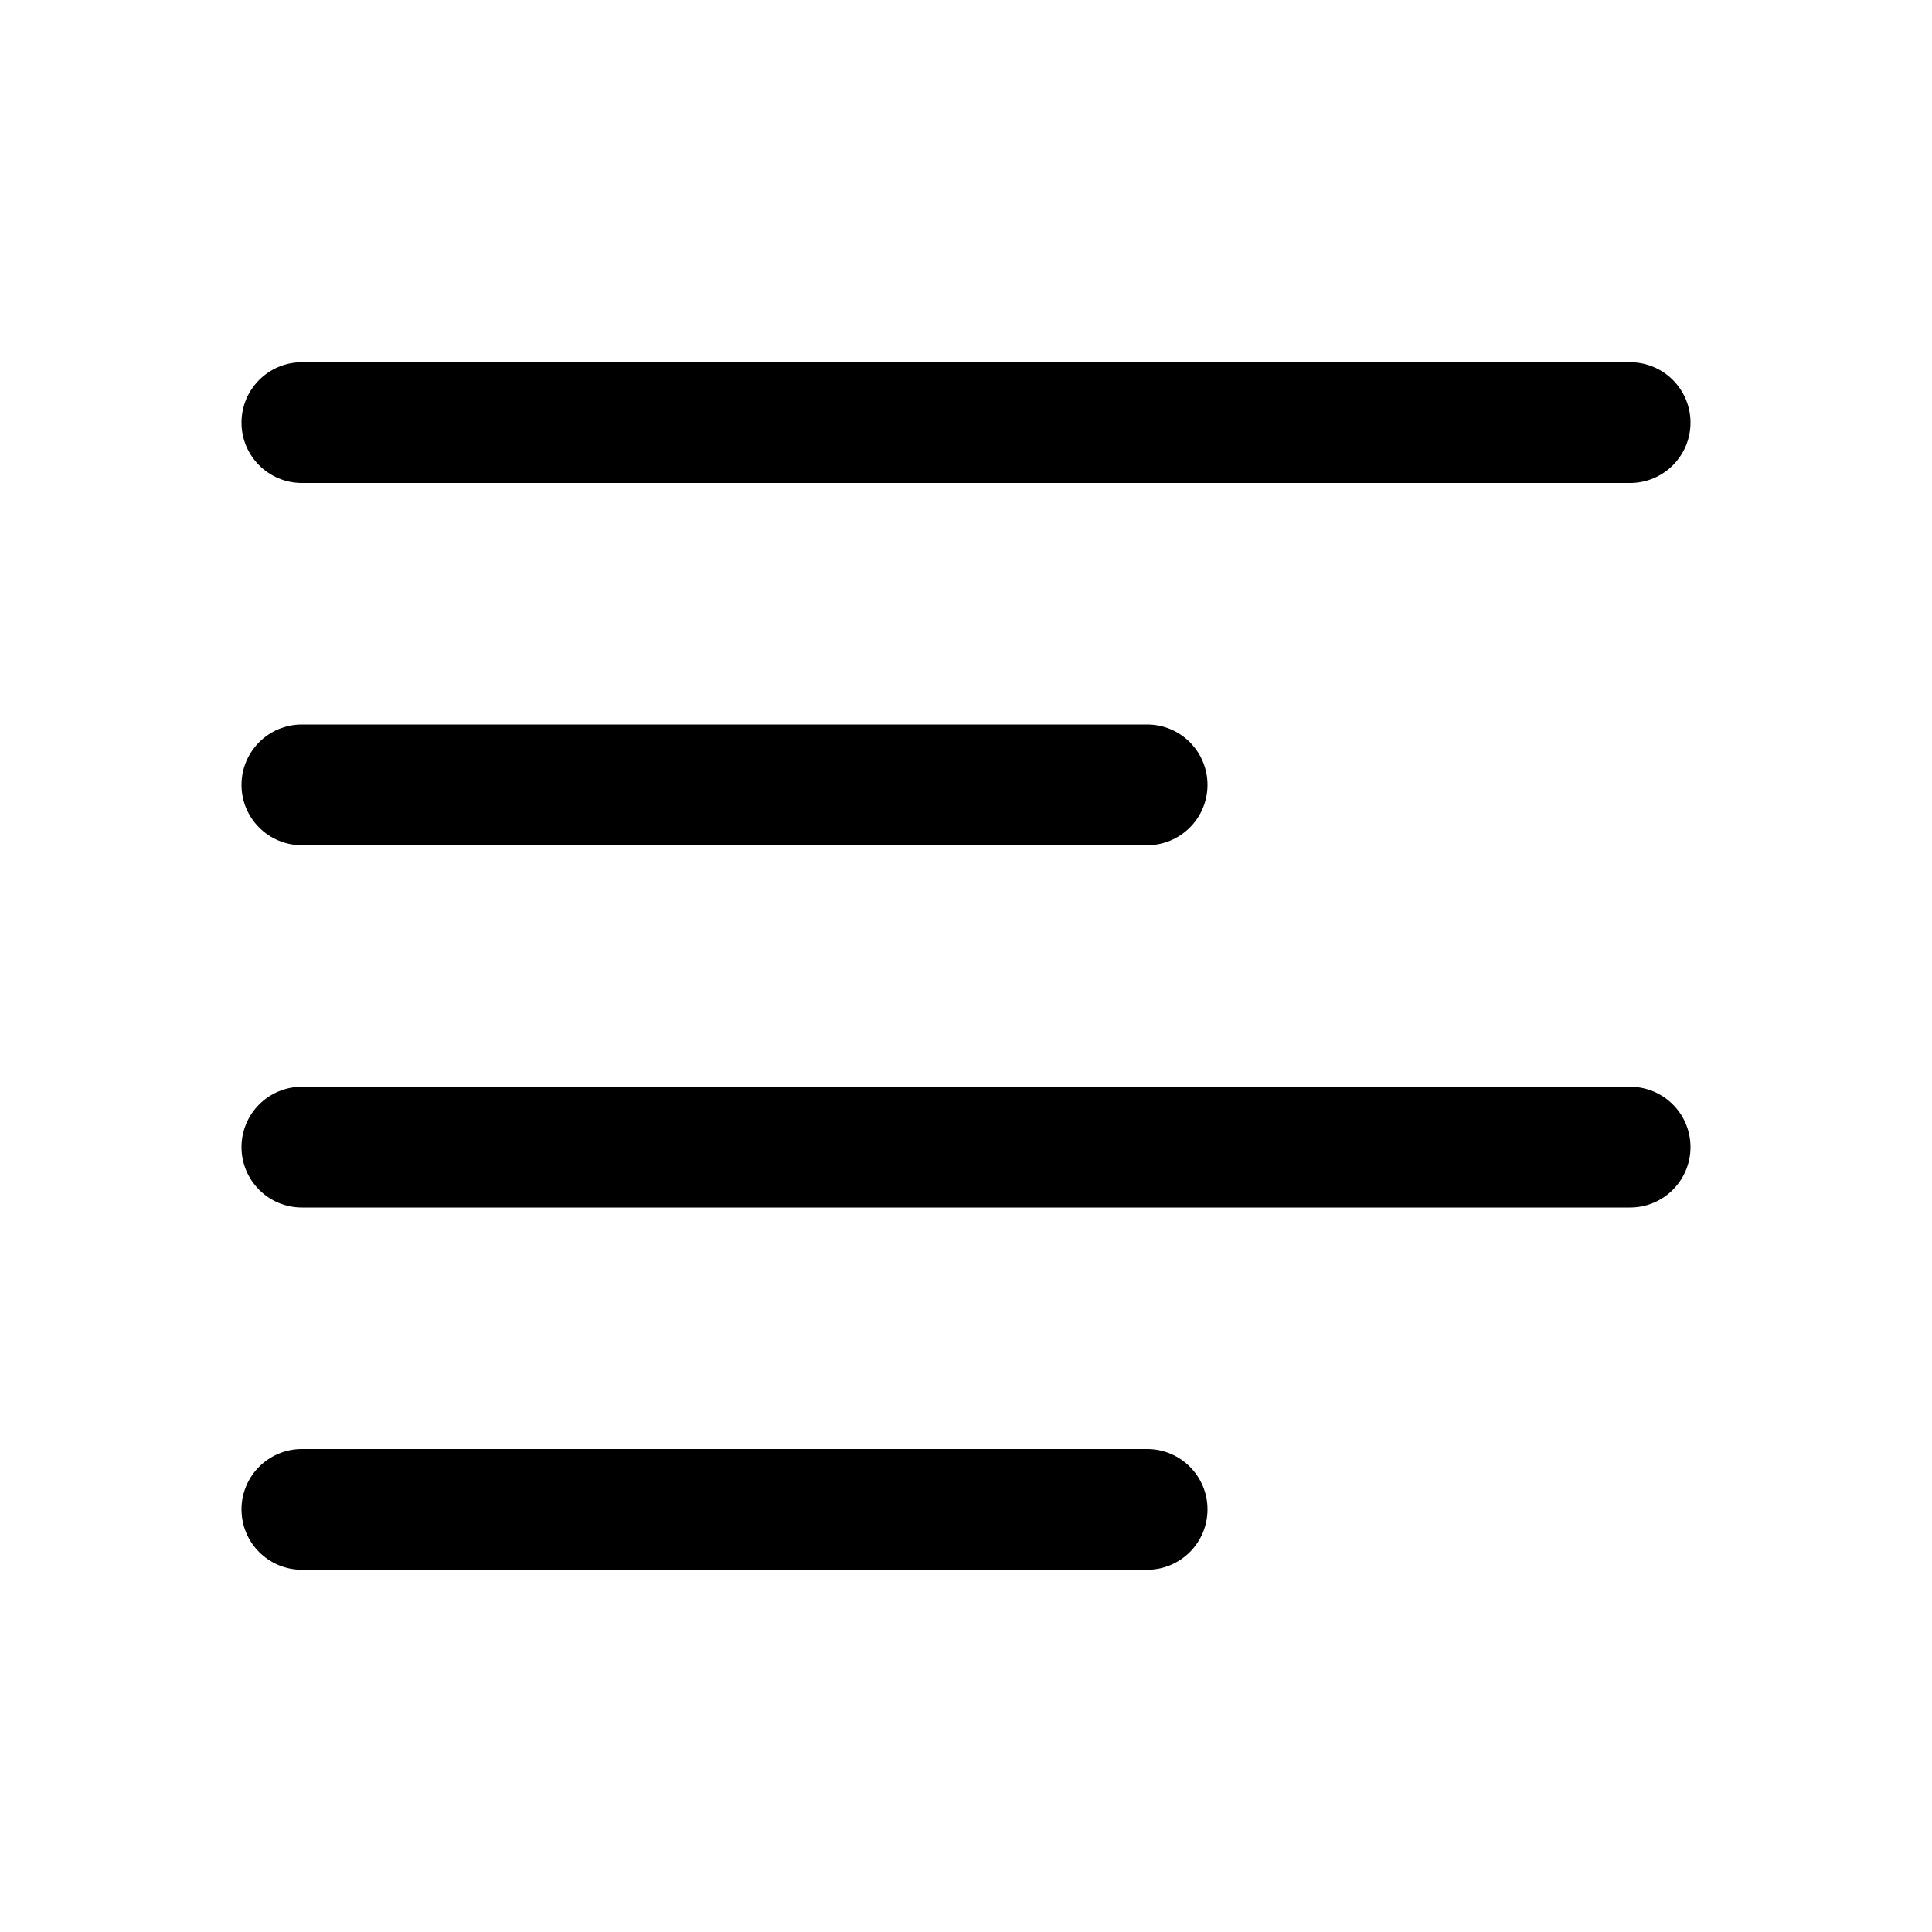
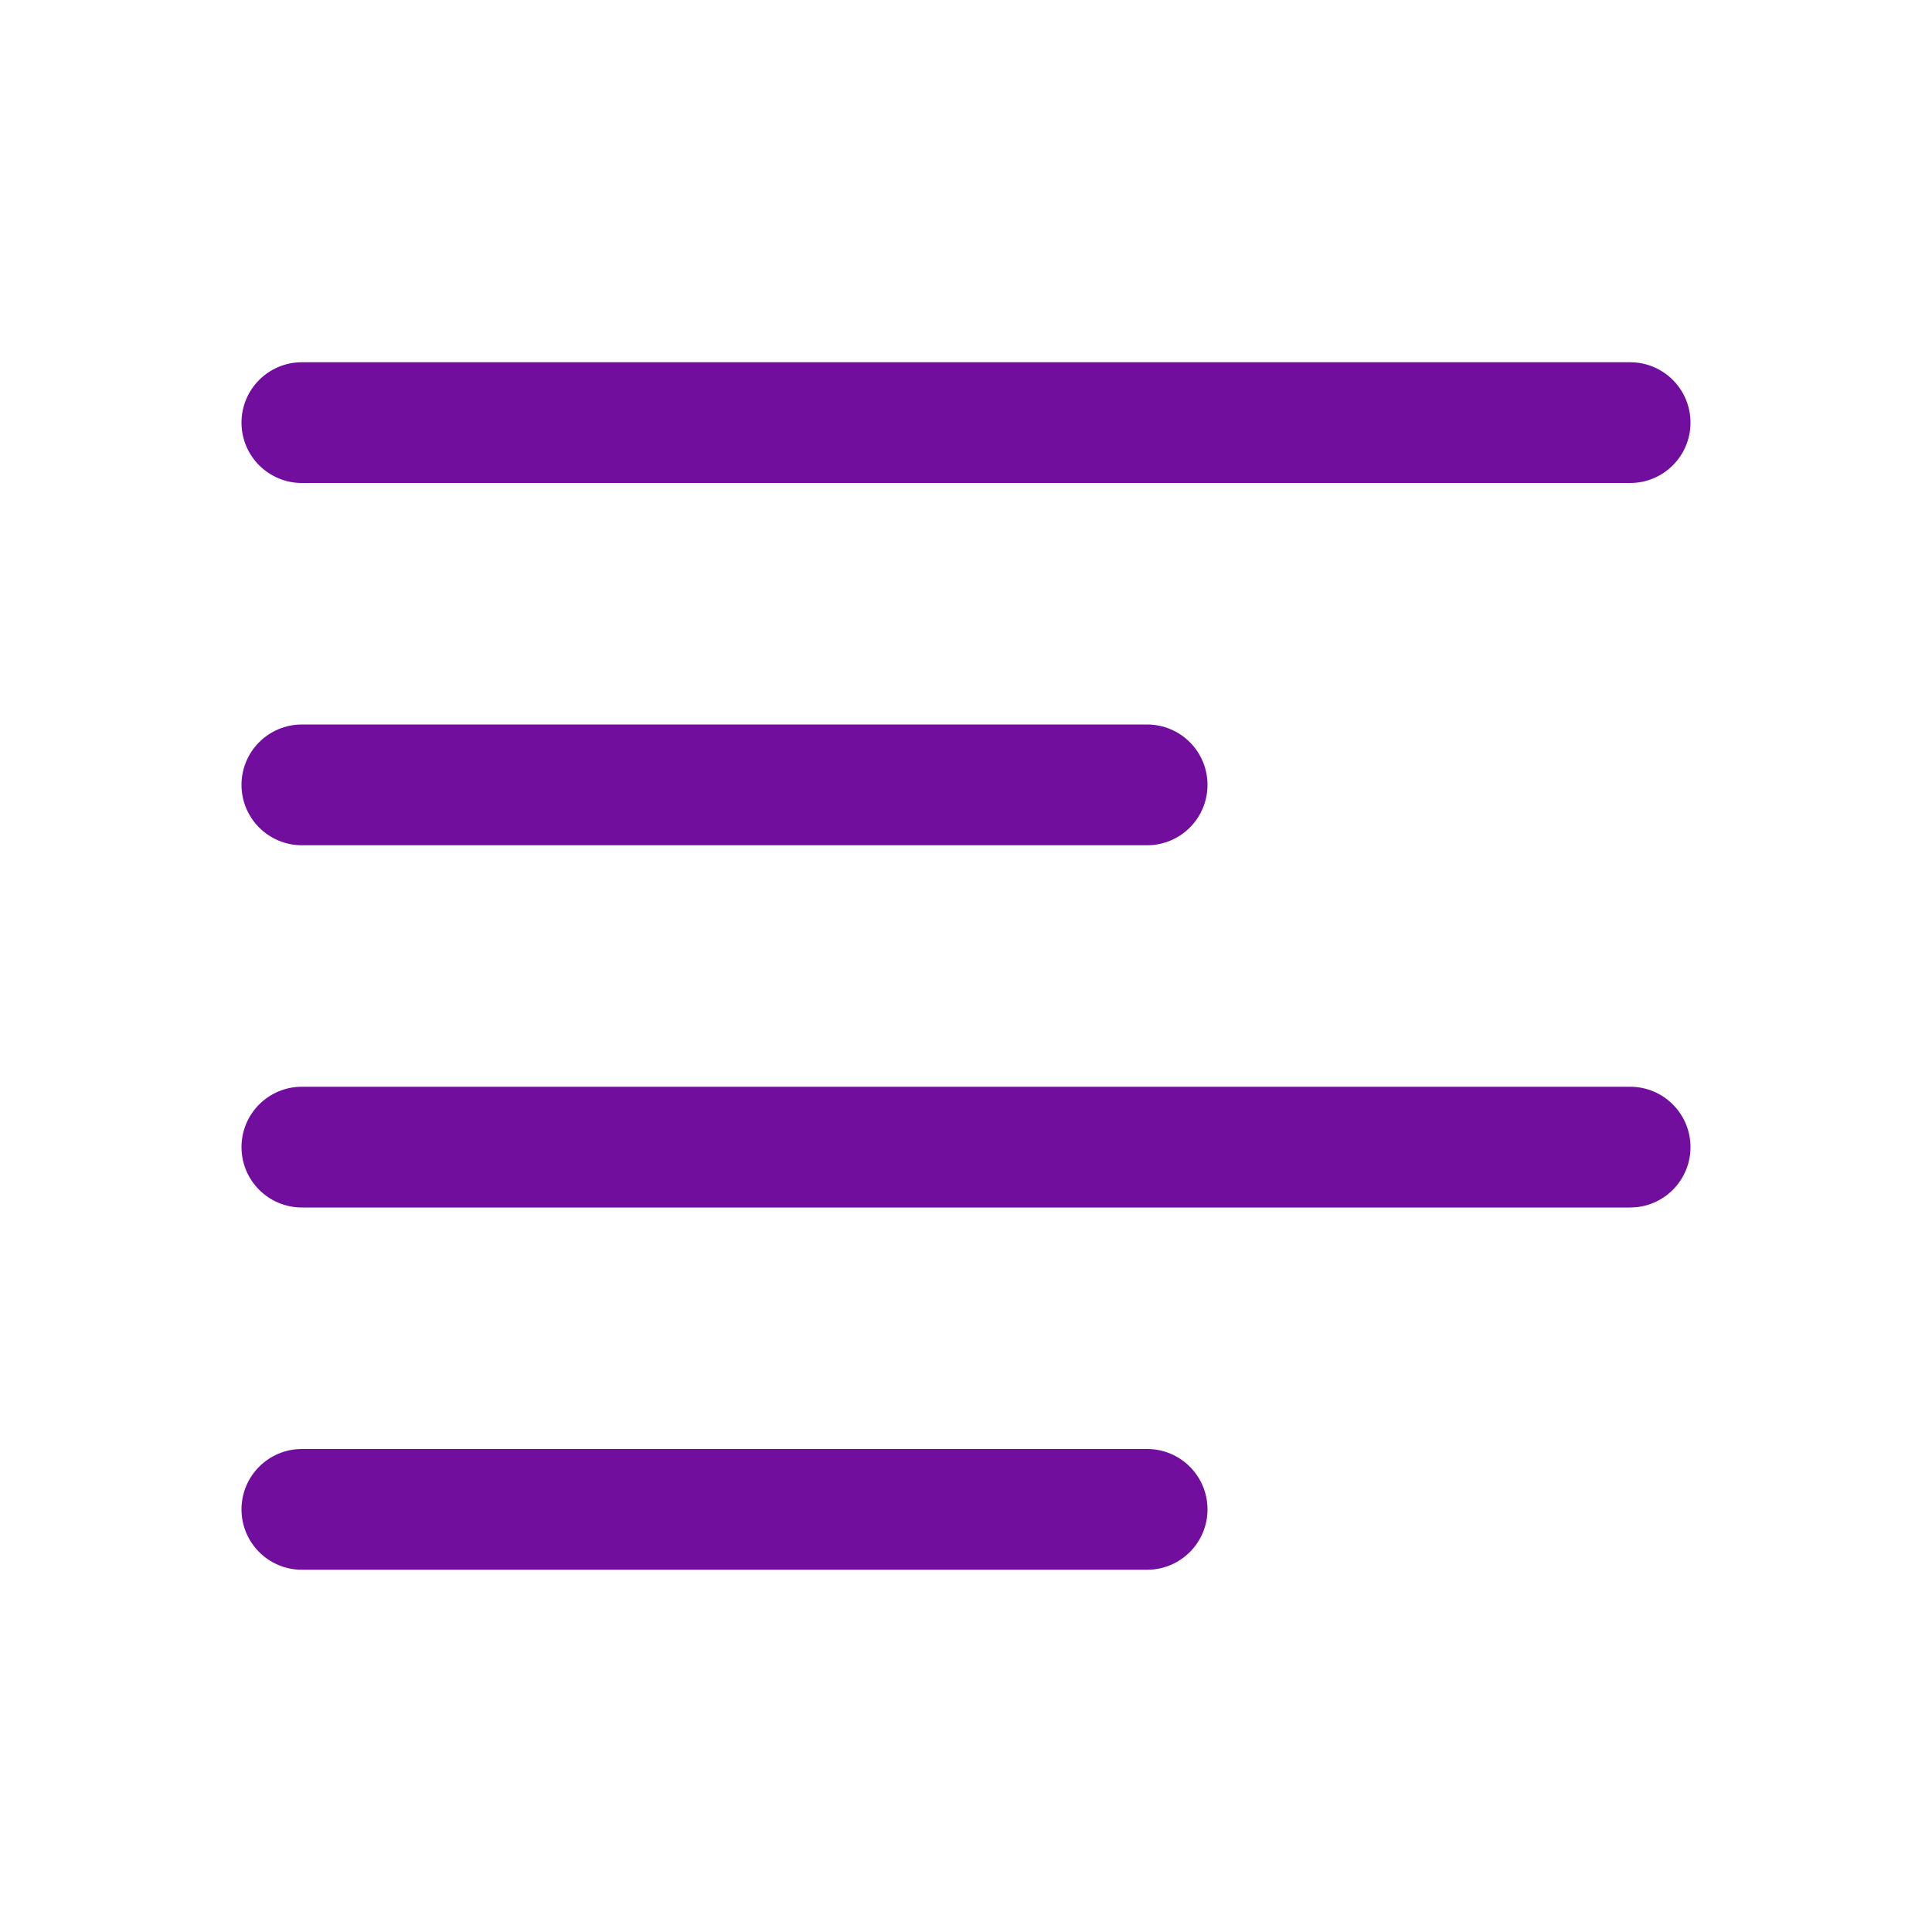
- <svg xmlns="http://www.w3.org/2000/svg" width="16" height="16" fill="currentColor" class="bi bi-text-left" viewBox="0 0 16 16">
+ <svg xmlns="http://www.w3.org/2000/svg" width="16" height="16" fill="#720e9e" class="bi bi-text-left" viewBox="0 0 16 16">
  <path fill-rule="evenodd" d="M2 12.5a.5.5 0 0 1 .5-.5h7a.5.5 0 0 1 0 1h-7a.5.5 0 0 1-.5-.5zm0-3a.5.5 0 0 1 .5-.5h11a.5.5 0 0 1 0 1h-11a.5.5 0 0 1-.5-.5zm0-3a.5.5 0 0 1 .5-.5h7a.5.5 0 0 1 0 1h-7a.5.5 0 0 1-.5-.5zm0-3a.5.5 0 0 1 .5-.5h11a.5.5 0 0 1 0 1h-11a.5.5 0 0 1-.5-.5z" />
</svg>
